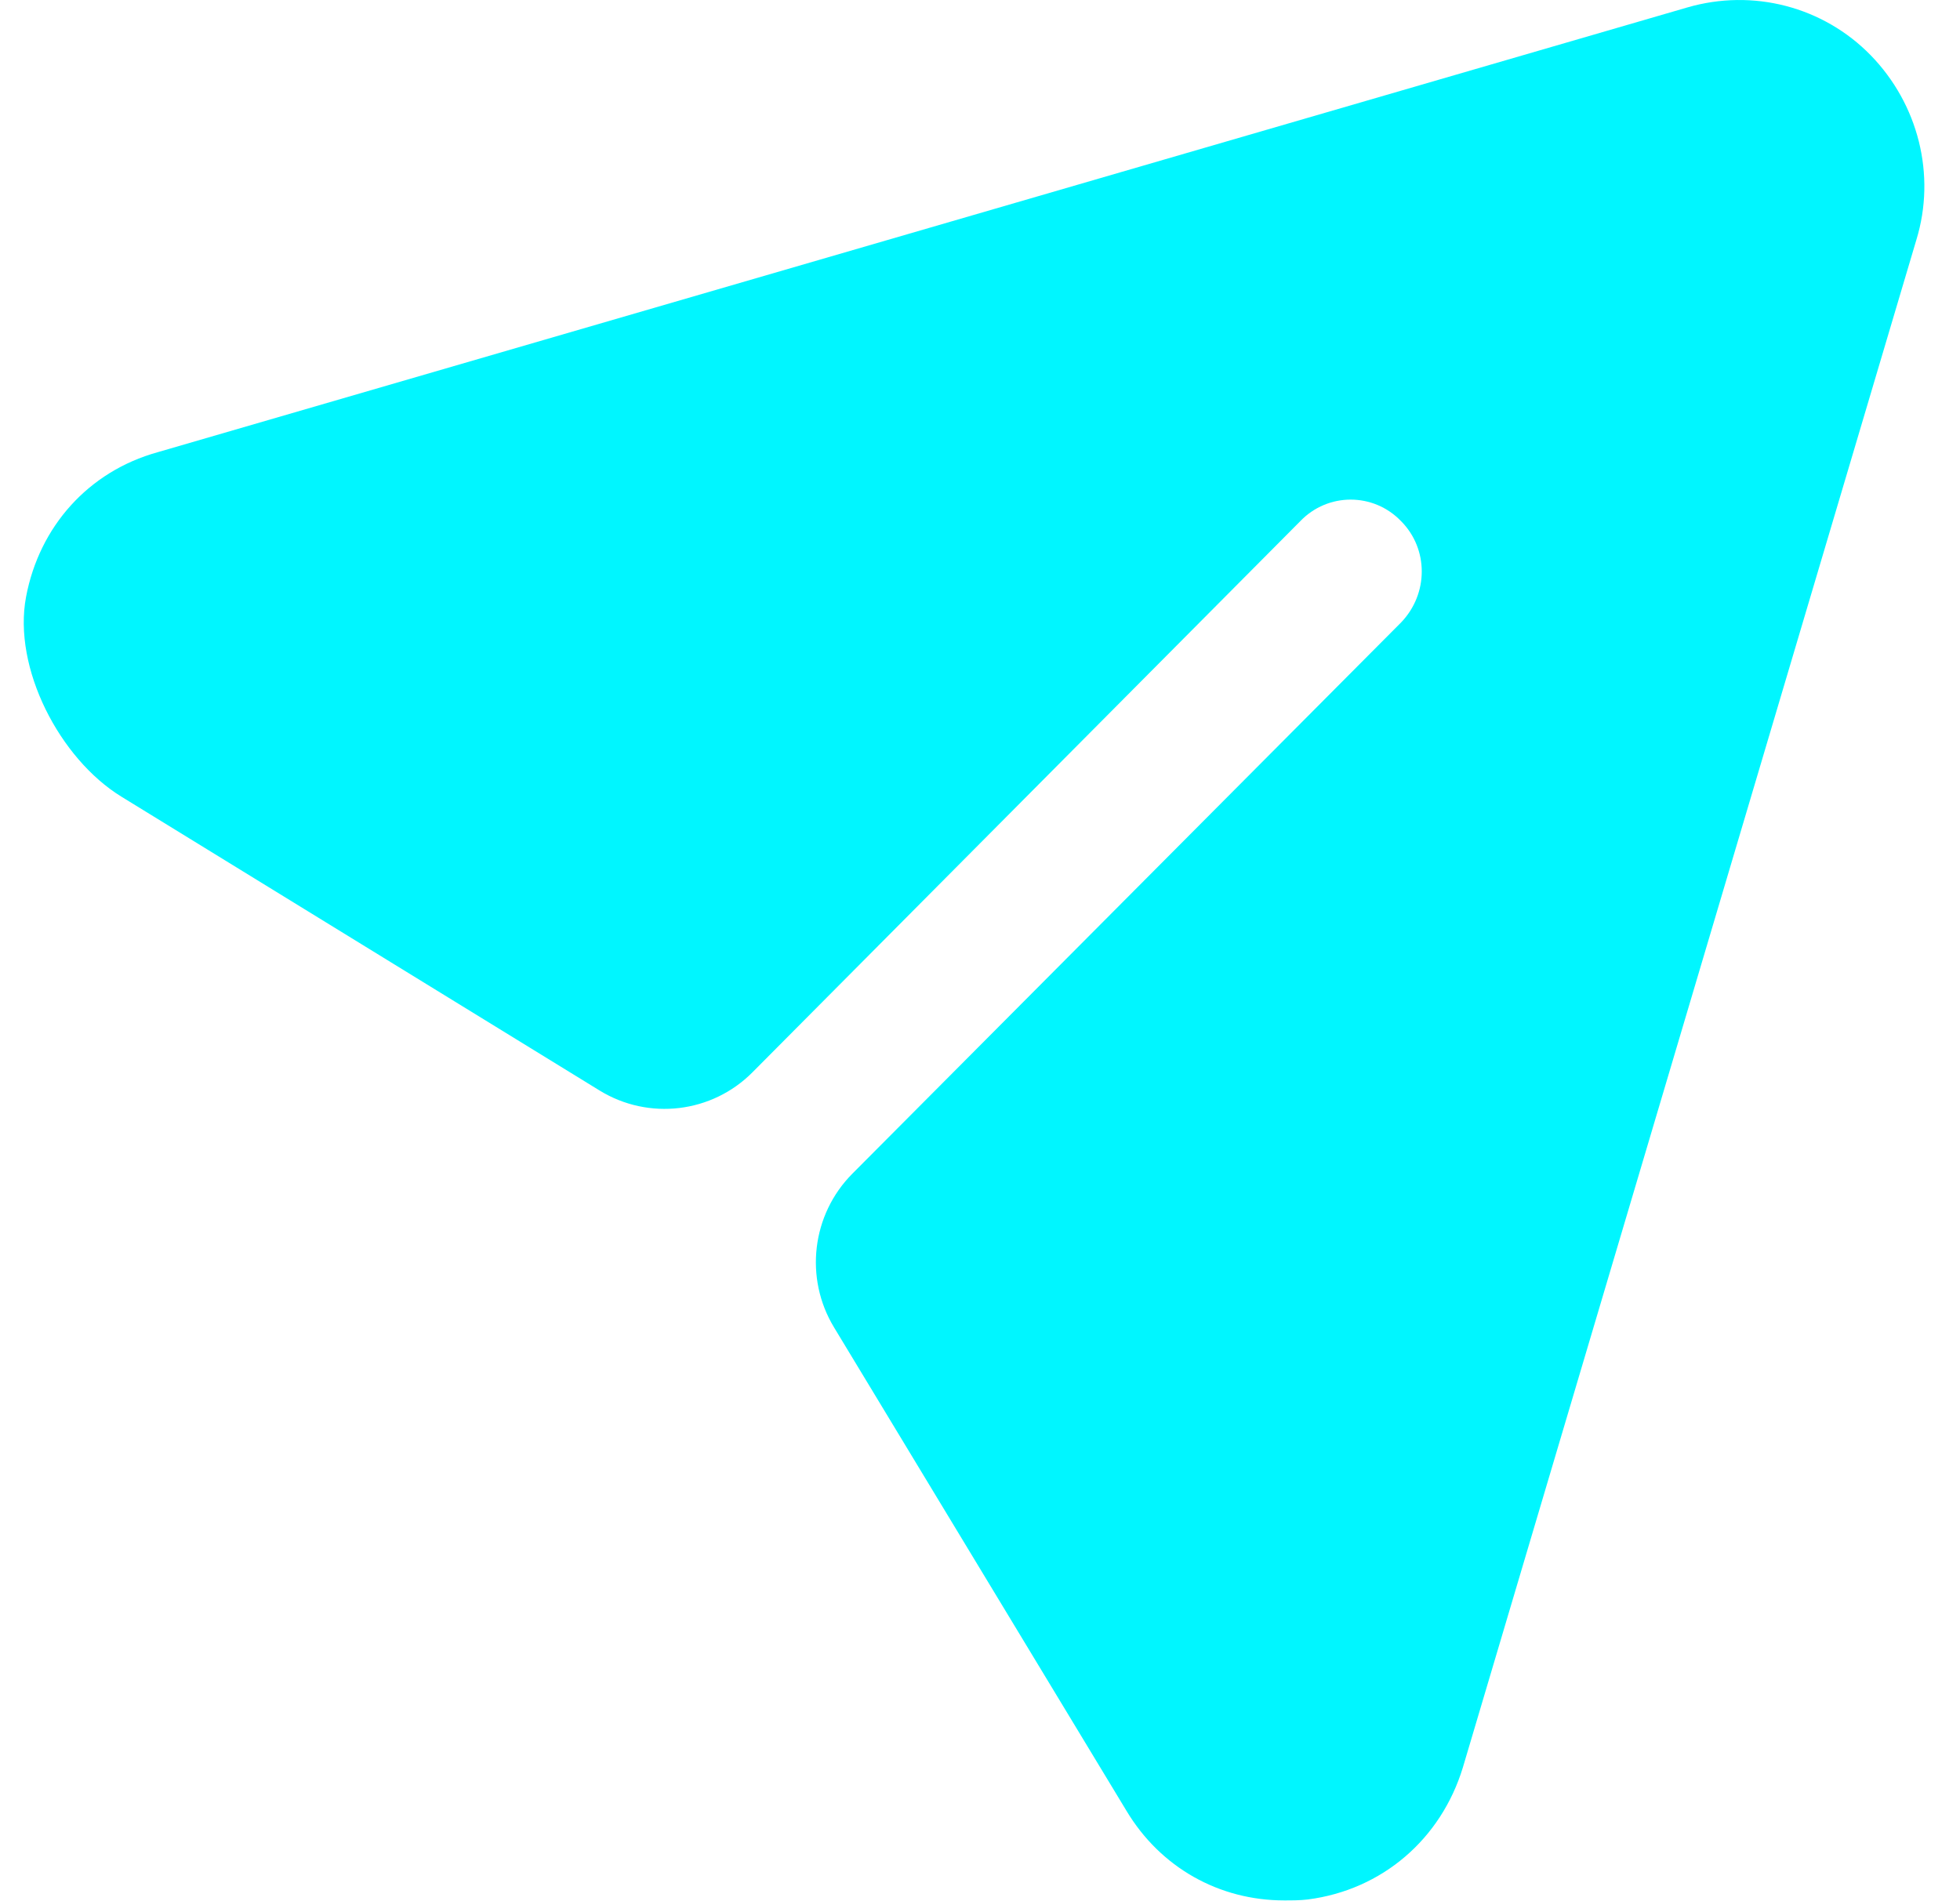
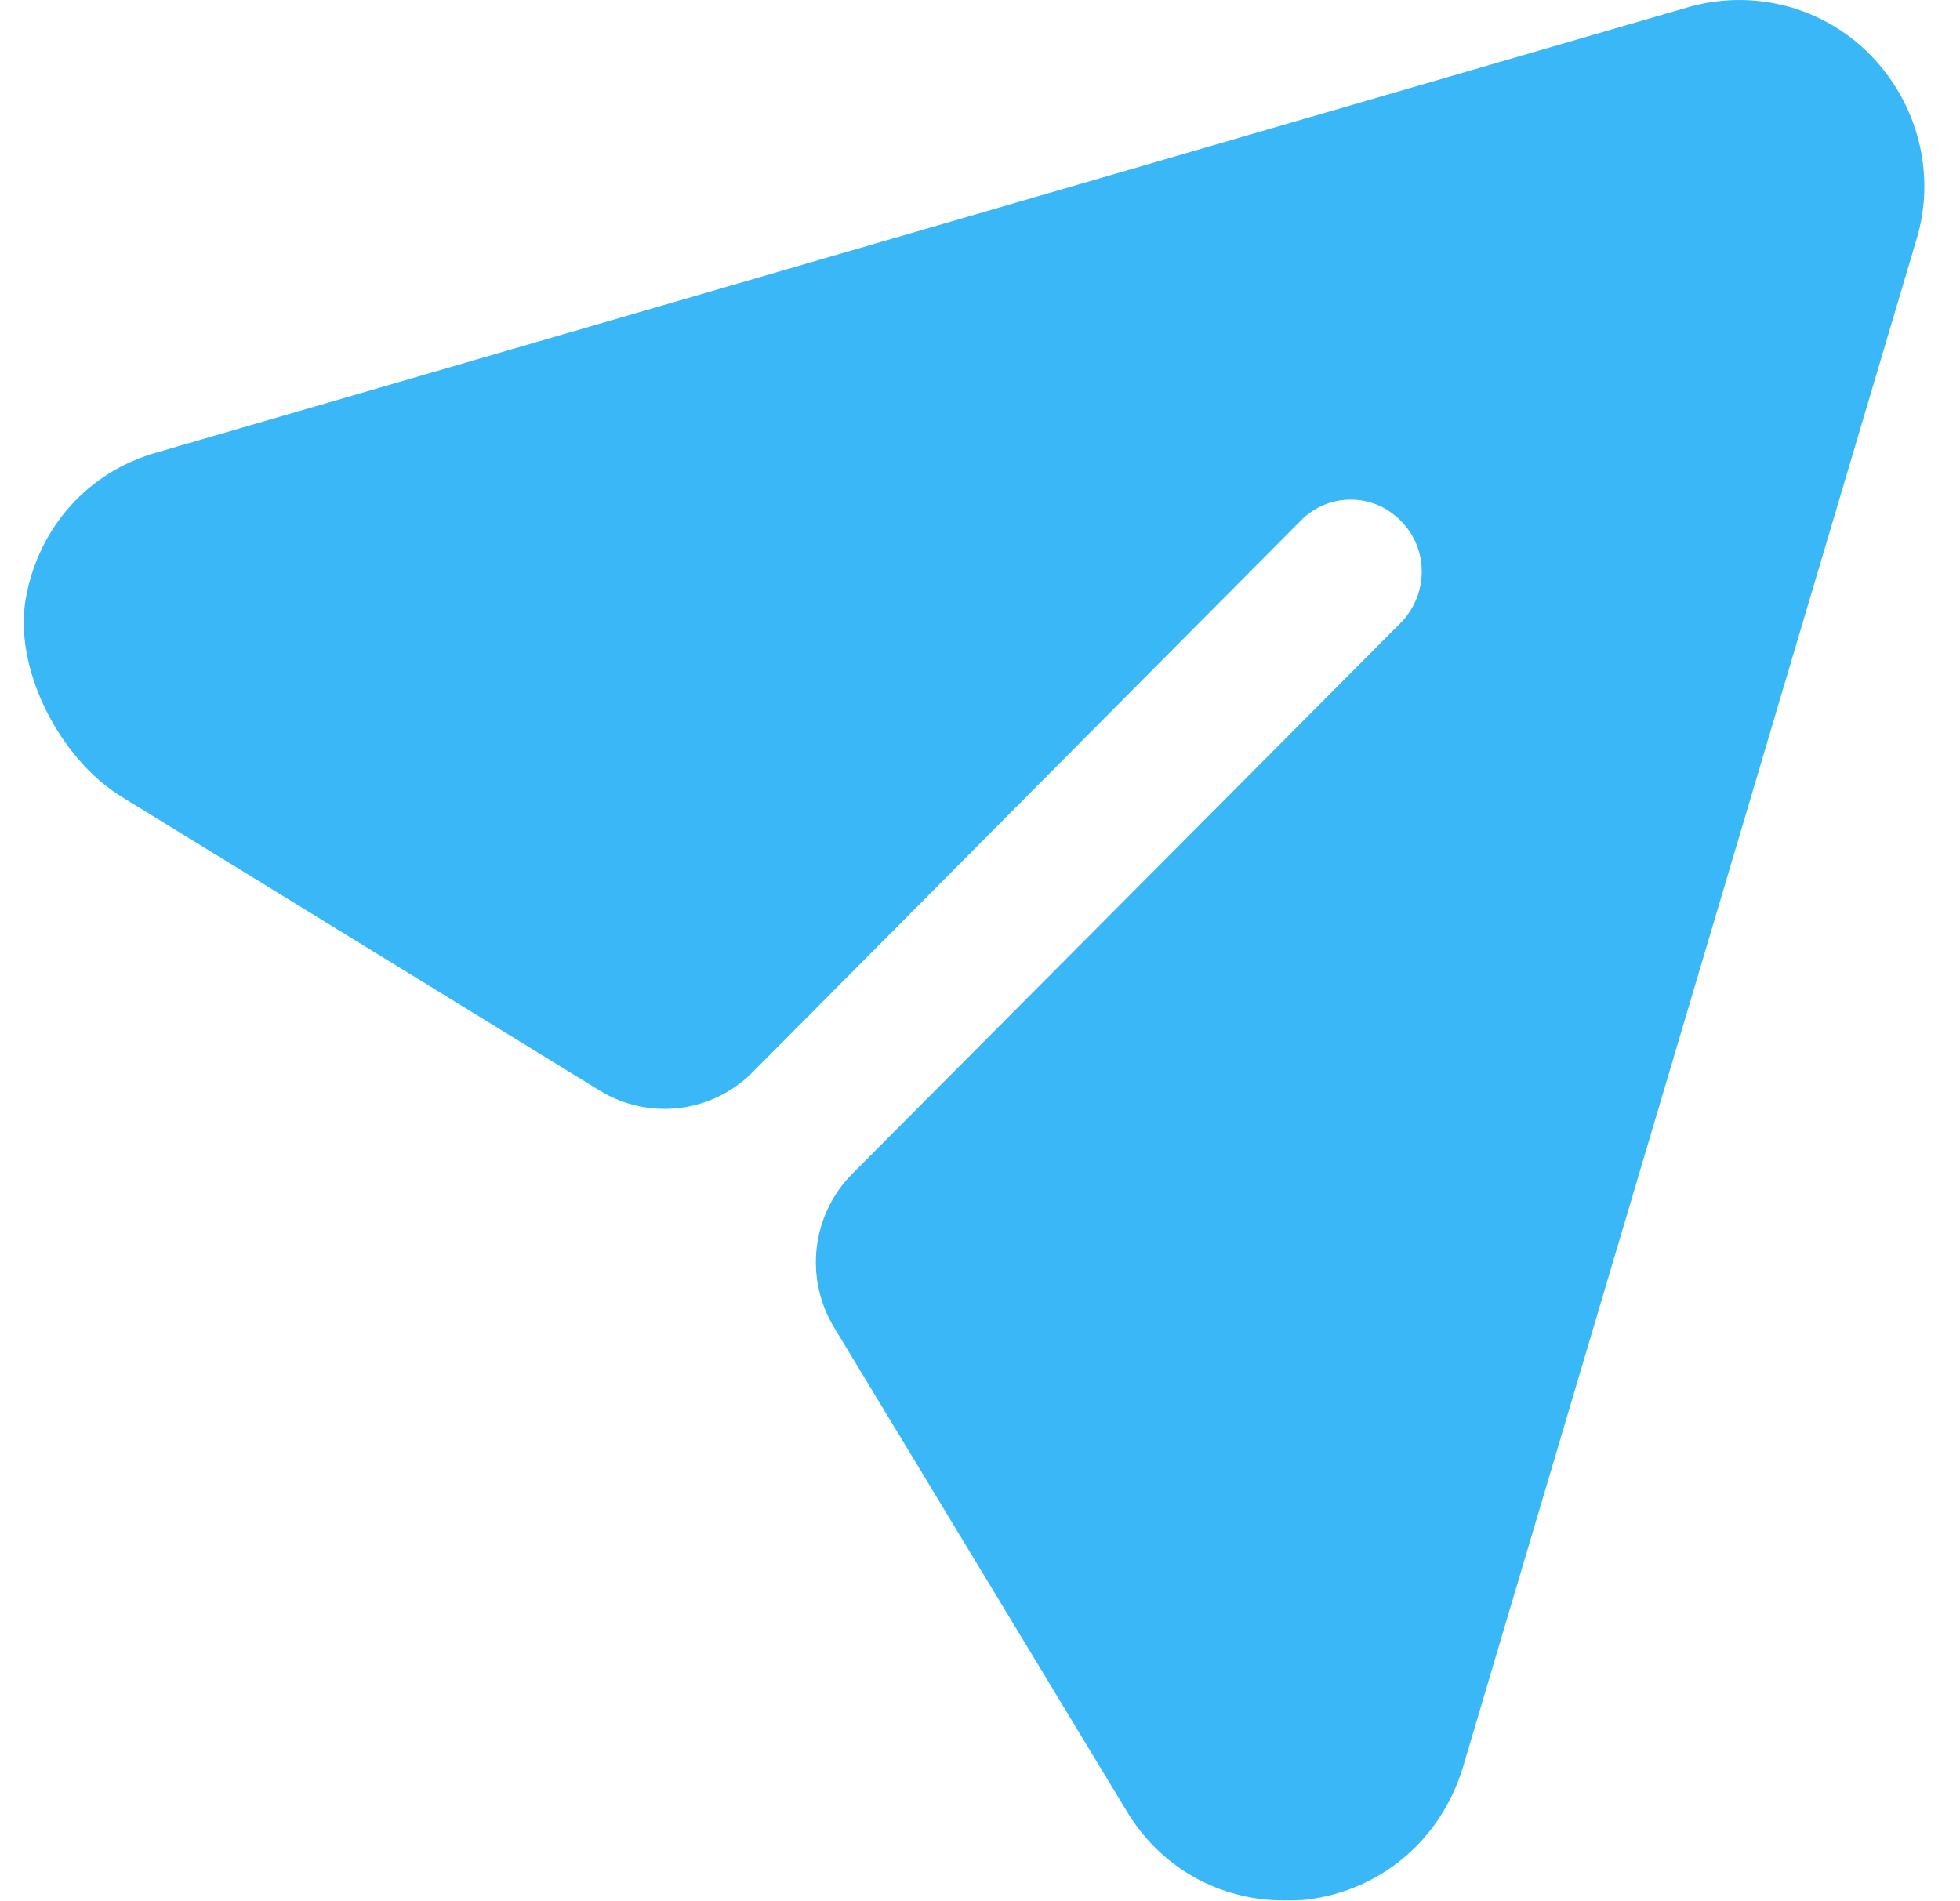
<svg xmlns="http://www.w3.org/2000/svg" width="33" height="32" viewBox="0 0 33 32" fill="none">
-   <path d="M31.497 0.931C30.696 0.11 29.512 -0.196 28.407 0.126L2.653 7.615C1.488 7.939 0.662 8.868 0.439 10.049C0.212 11.25 1.006 12.776 2.043 13.414L10.096 18.363C10.922 18.87 11.988 18.743 12.671 18.054L21.893 8.775C22.357 8.292 23.125 8.292 23.589 8.775C24.054 9.242 24.054 9.999 23.589 10.482L14.352 19.762C13.667 20.45 13.539 21.521 14.043 22.352L18.963 30.486C19.54 31.452 20.532 32 21.621 32C21.749 32 21.893 32 22.021 31.984C23.269 31.823 24.262 30.969 24.63 29.761L32.265 4.04C32.601 2.944 32.297 1.753 31.497 0.931" fill="#00F6FF" />
+   <path d="M31.497 0.931C30.696 0.11 29.512 -0.196 28.407 0.126L2.653 7.615C1.488 7.939 0.662 8.868 0.439 10.049C0.212 11.25 1.006 12.776 2.043 13.414L10.096 18.363C10.922 18.87 11.988 18.743 12.671 18.054L21.893 8.775C22.357 8.292 23.125 8.292 23.589 8.775C24.054 9.242 24.054 9.999 23.589 10.482L14.352 19.762C13.667 20.45 13.539 21.521 14.043 22.352L18.963 30.486C19.54 31.452 20.532 32 21.621 32C21.749 32 21.893 32 22.021 31.984C23.269 31.823 24.262 30.969 24.63 29.761L32.265 4.04C32.601 2.944 32.297 1.753 31.497 0.931" fill="#3ab7f7" />
</svg>
